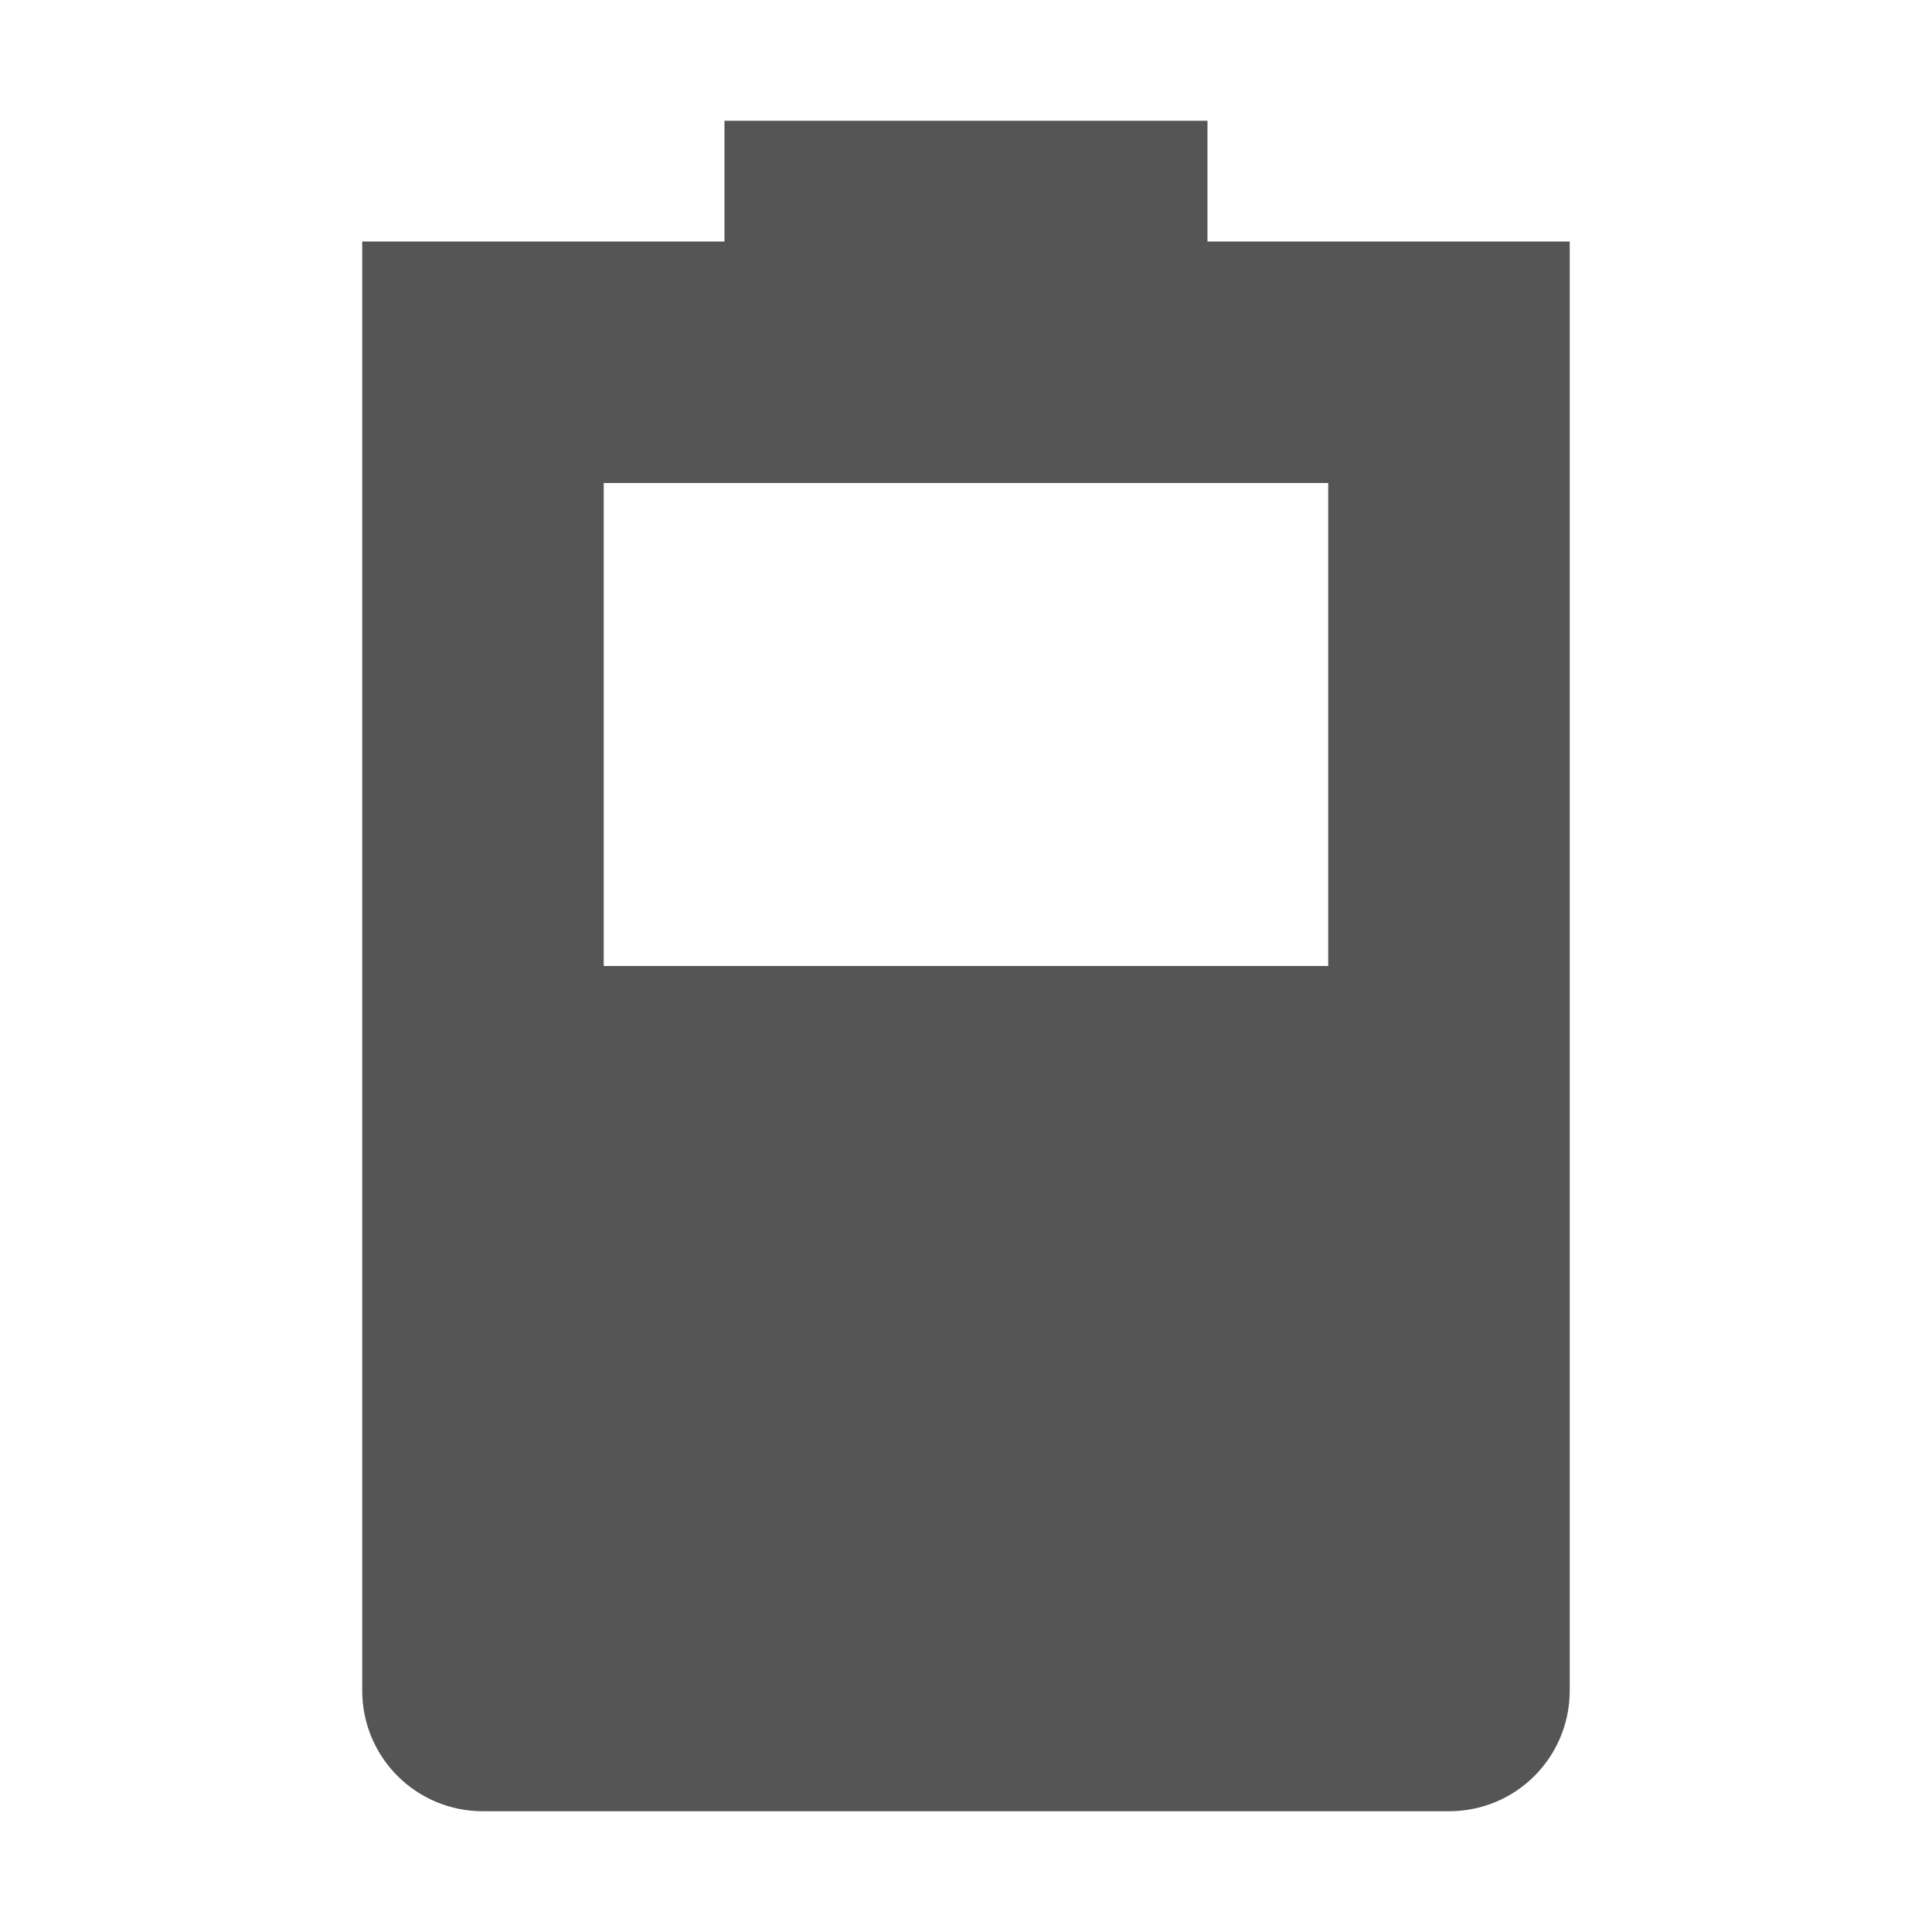
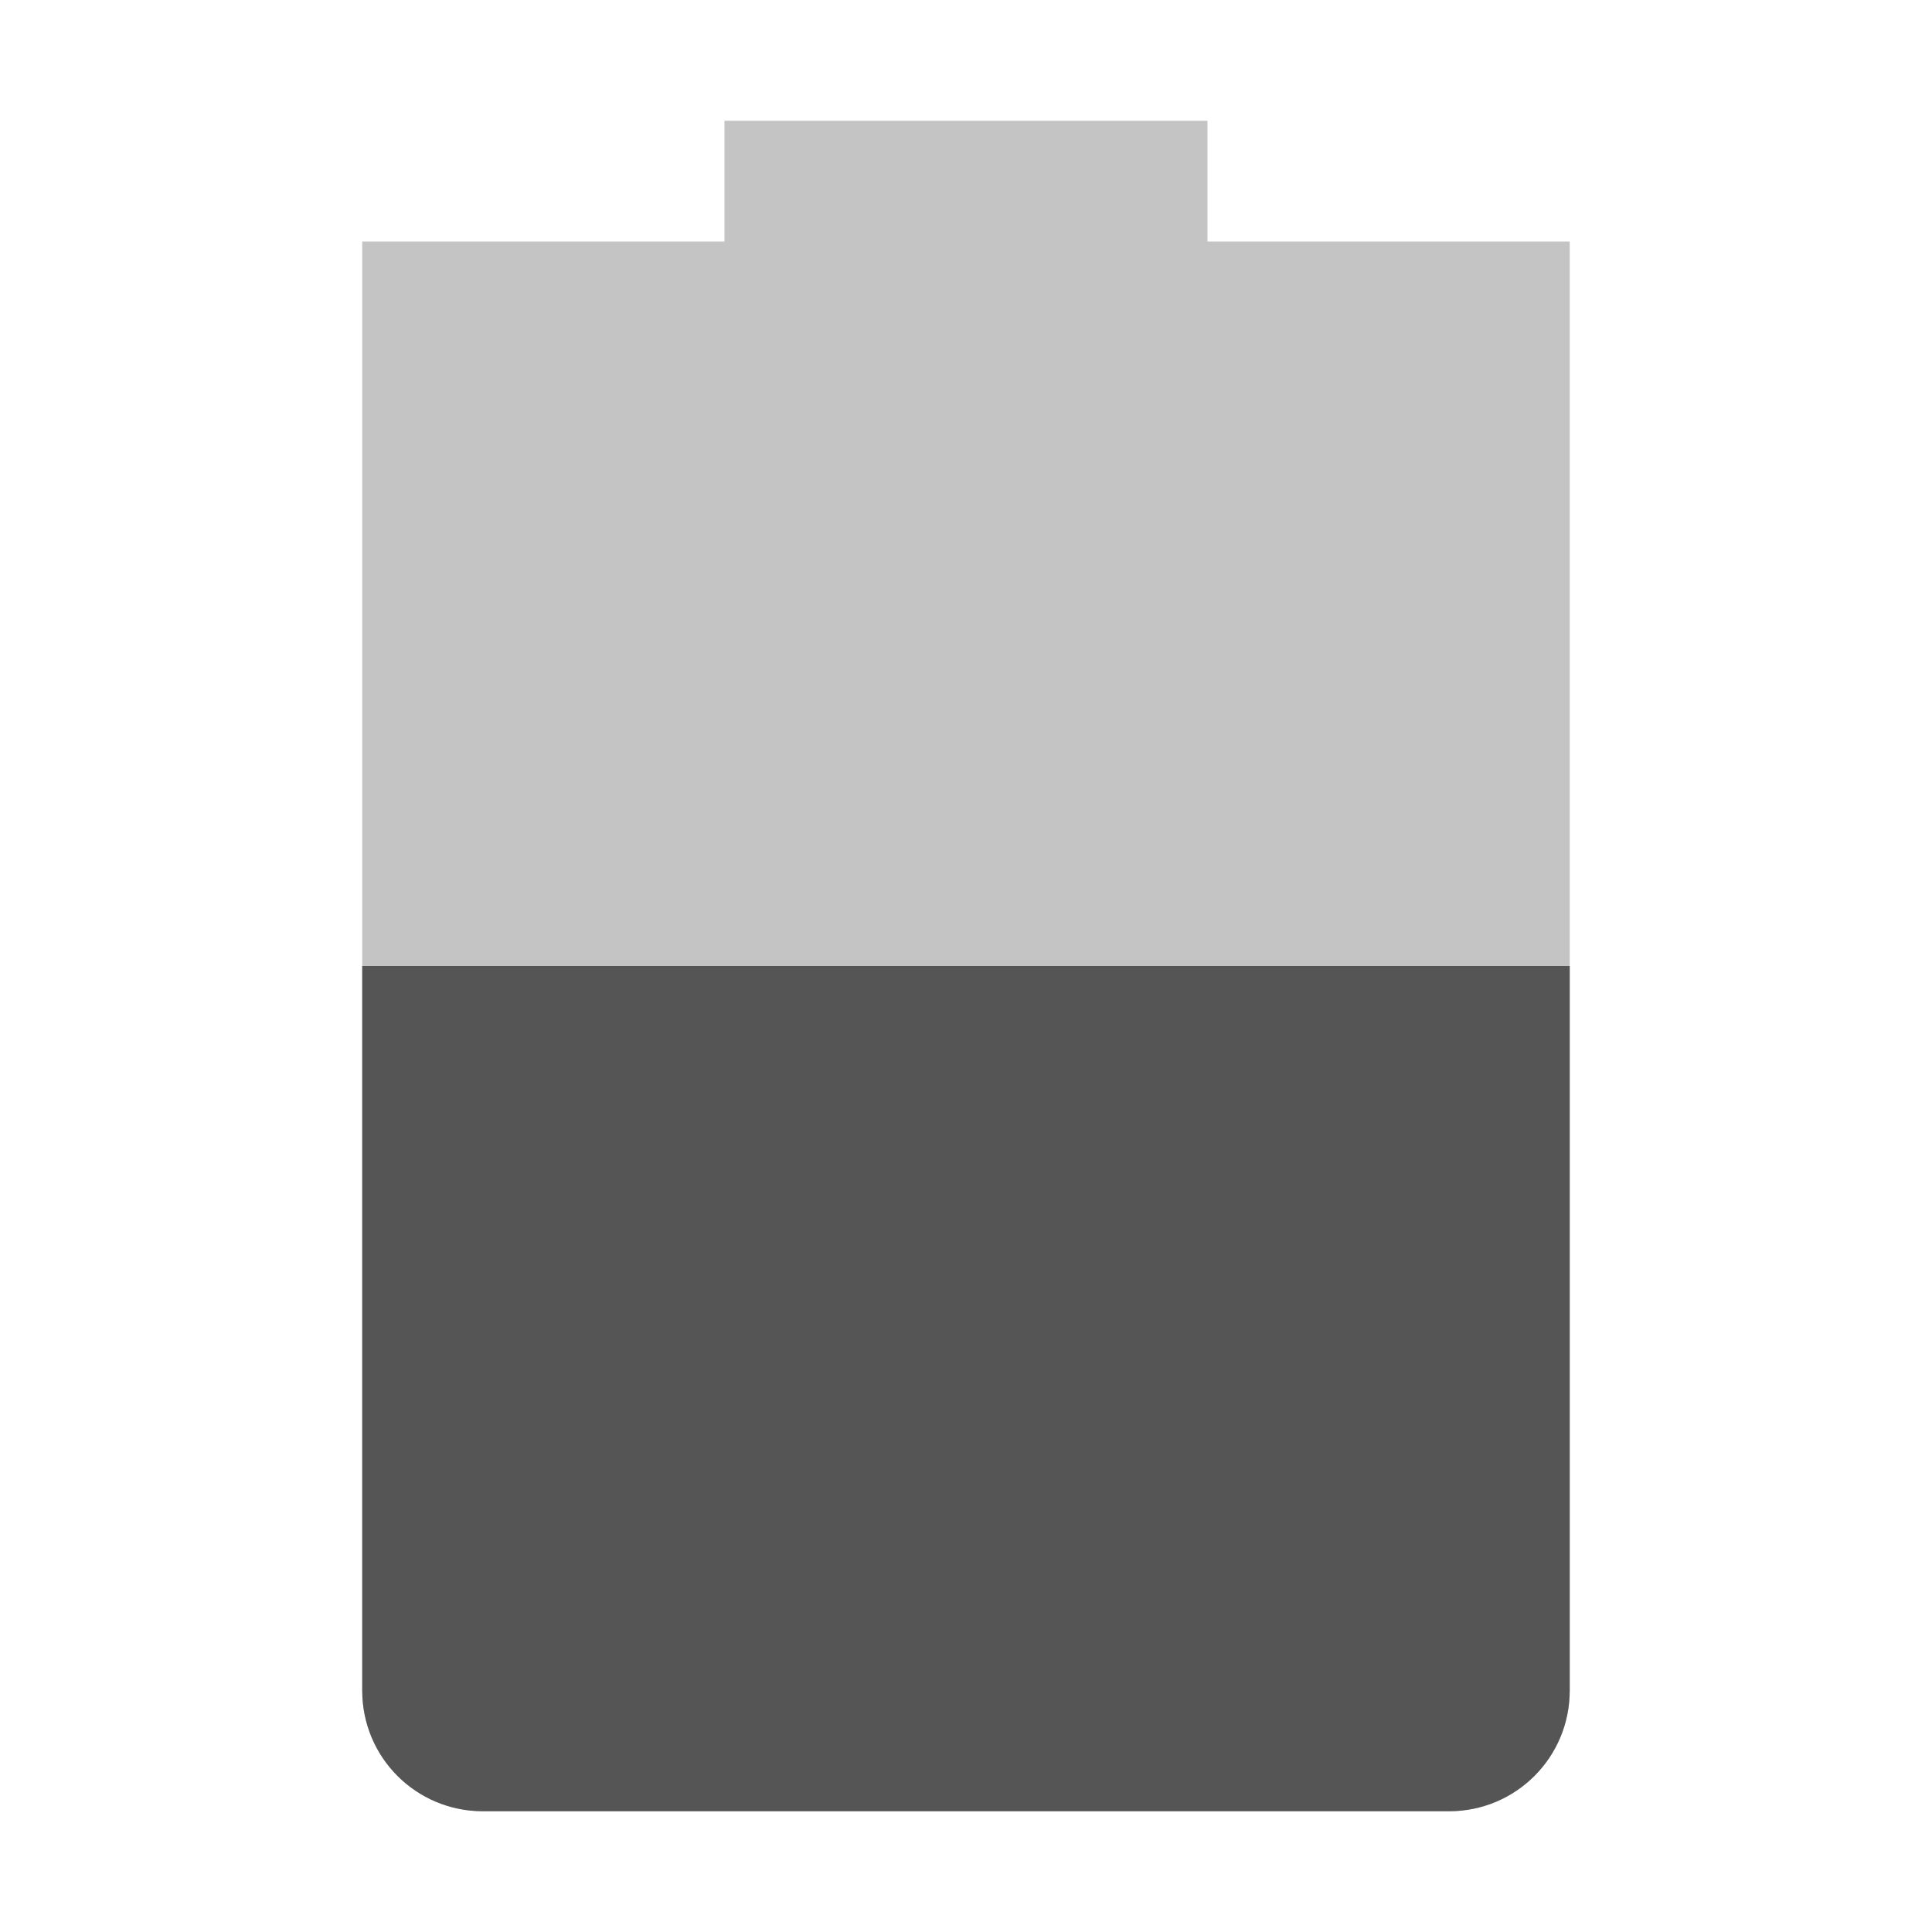
<svg xmlns="http://www.w3.org/2000/svg" xmlns:ns1="http://www.openswatchbook.org/uri/2009/osb" height="16" id="svg7384" style="enable-background:new" version="1.1" width="16">
  <defs id="defs7386">
-     <linearGradient id="linearGradient6882" ns1:paint="solid">
-       <stop id="stop6884" offset="0" style="stop-color:#555555;stop-opacity:1;" />
-     </linearGradient>
    <linearGradient id="linearGradient5606" ns1:paint="solid">
      <stop id="stop5608" offset="0" style="stop-color:#000000;stop-opacity:1;" />
    </linearGradient>
    <filter id="filter7554" style="color-interpolation-filters:sRGB">
      <feBlend id="feBlend7556" in2="BackgroundImage" mode="darken" />
    </filter>
  </defs>
-   <g id="layer9" style="display:inline" transform="translate(-305.0002,455)">
-     <path d="m 311,-454 0,1 -3,0 0,1 0,5 0,1 0,5 c 0,0.554 0.446,1 1,1 l 8,0 c 0.554,0 1,-0.446 1,-1 l 0,-5 0,-1 0,-5 0,-1 -3,0 0,-1 -4,0 z m -1,3 6,0 0,4 -6,0 0,-4 z" id="path6701" style="opacity:1;fill:#555555;fill-opacity:1;stroke:none" />
+   <g id="layer9" style="display:inline" transform="translate(-305.0002,395)">
+     <path d="m 315,-394 0,1 3,0 c 0,0 -3e-5,0.446 -3e-5,1 l 0,11 c 0,0.554 -0.446,1 -1,1 l -8,0 c -0.554,0 -1,-0.446 -1,-1 l 0,-11 c 0,-0.554 3e-5,-1 3e-5,-1 l 3,0 0,-1 z" id="path6701" style="opacity:0.35;fill:#555555;fill-opacity:1;stroke:none" />
+     <path d="m 318,-387 0,6 c 0,0.554 -0.446,1 -1,1 l -8,0 c -0.554,0 -1,-0.446 -1,-1 l 0,-6 z" id="path6703" style="fill:#555555;fill-opacity:1;stroke:none" />
  </g>
-   <g id="layer10" style="display:inline;filter:url(#filter7554)" transform="translate(-305.0002,455)" />
-   <g id="layer1" style="display:inline" transform="translate(-63.99999,-162)" />
-   <g id="layer14" style="display:inline" transform="translate(-305.0002,455)" />
-   <g id="layer15" style="display:inline" transform="translate(-305.0002,455)" />
-   <g id="g71291" style="display:inline" transform="translate(-305.0002,455)" />
-   <g id="layer2" style="display:inline" transform="translate(-63.99999,-12)" />
-   <g id="layer12" style="display:inline" transform="translate(-305.0002,455)" />
+   <g id="layer10" style="display:inline;filter:url(#filter7554)" transform="translate(-305.0002,395)" />
+   <g id="layer1" style="display:inline" transform="translate(-63.99999,-222)" />
+   <g id="layer14" style="display:inline" transform="translate(-305.0002,395)" />
+   <g id="layer15" style="display:inline" transform="translate(-305.0002,395)" />
+   <g id="g71291" style="display:inline" transform="translate(-305.0002,395)" />
+   <g id="layer2" style="display:inline" transform="translate(-63.99999,-72)" />
+   <g id="g6058" style="display:inline" transform="translate(-63.99999,-72)" />
+   <g id="layer12" style="display:inline" transform="translate(-305.0002,395)" />
</svg>
